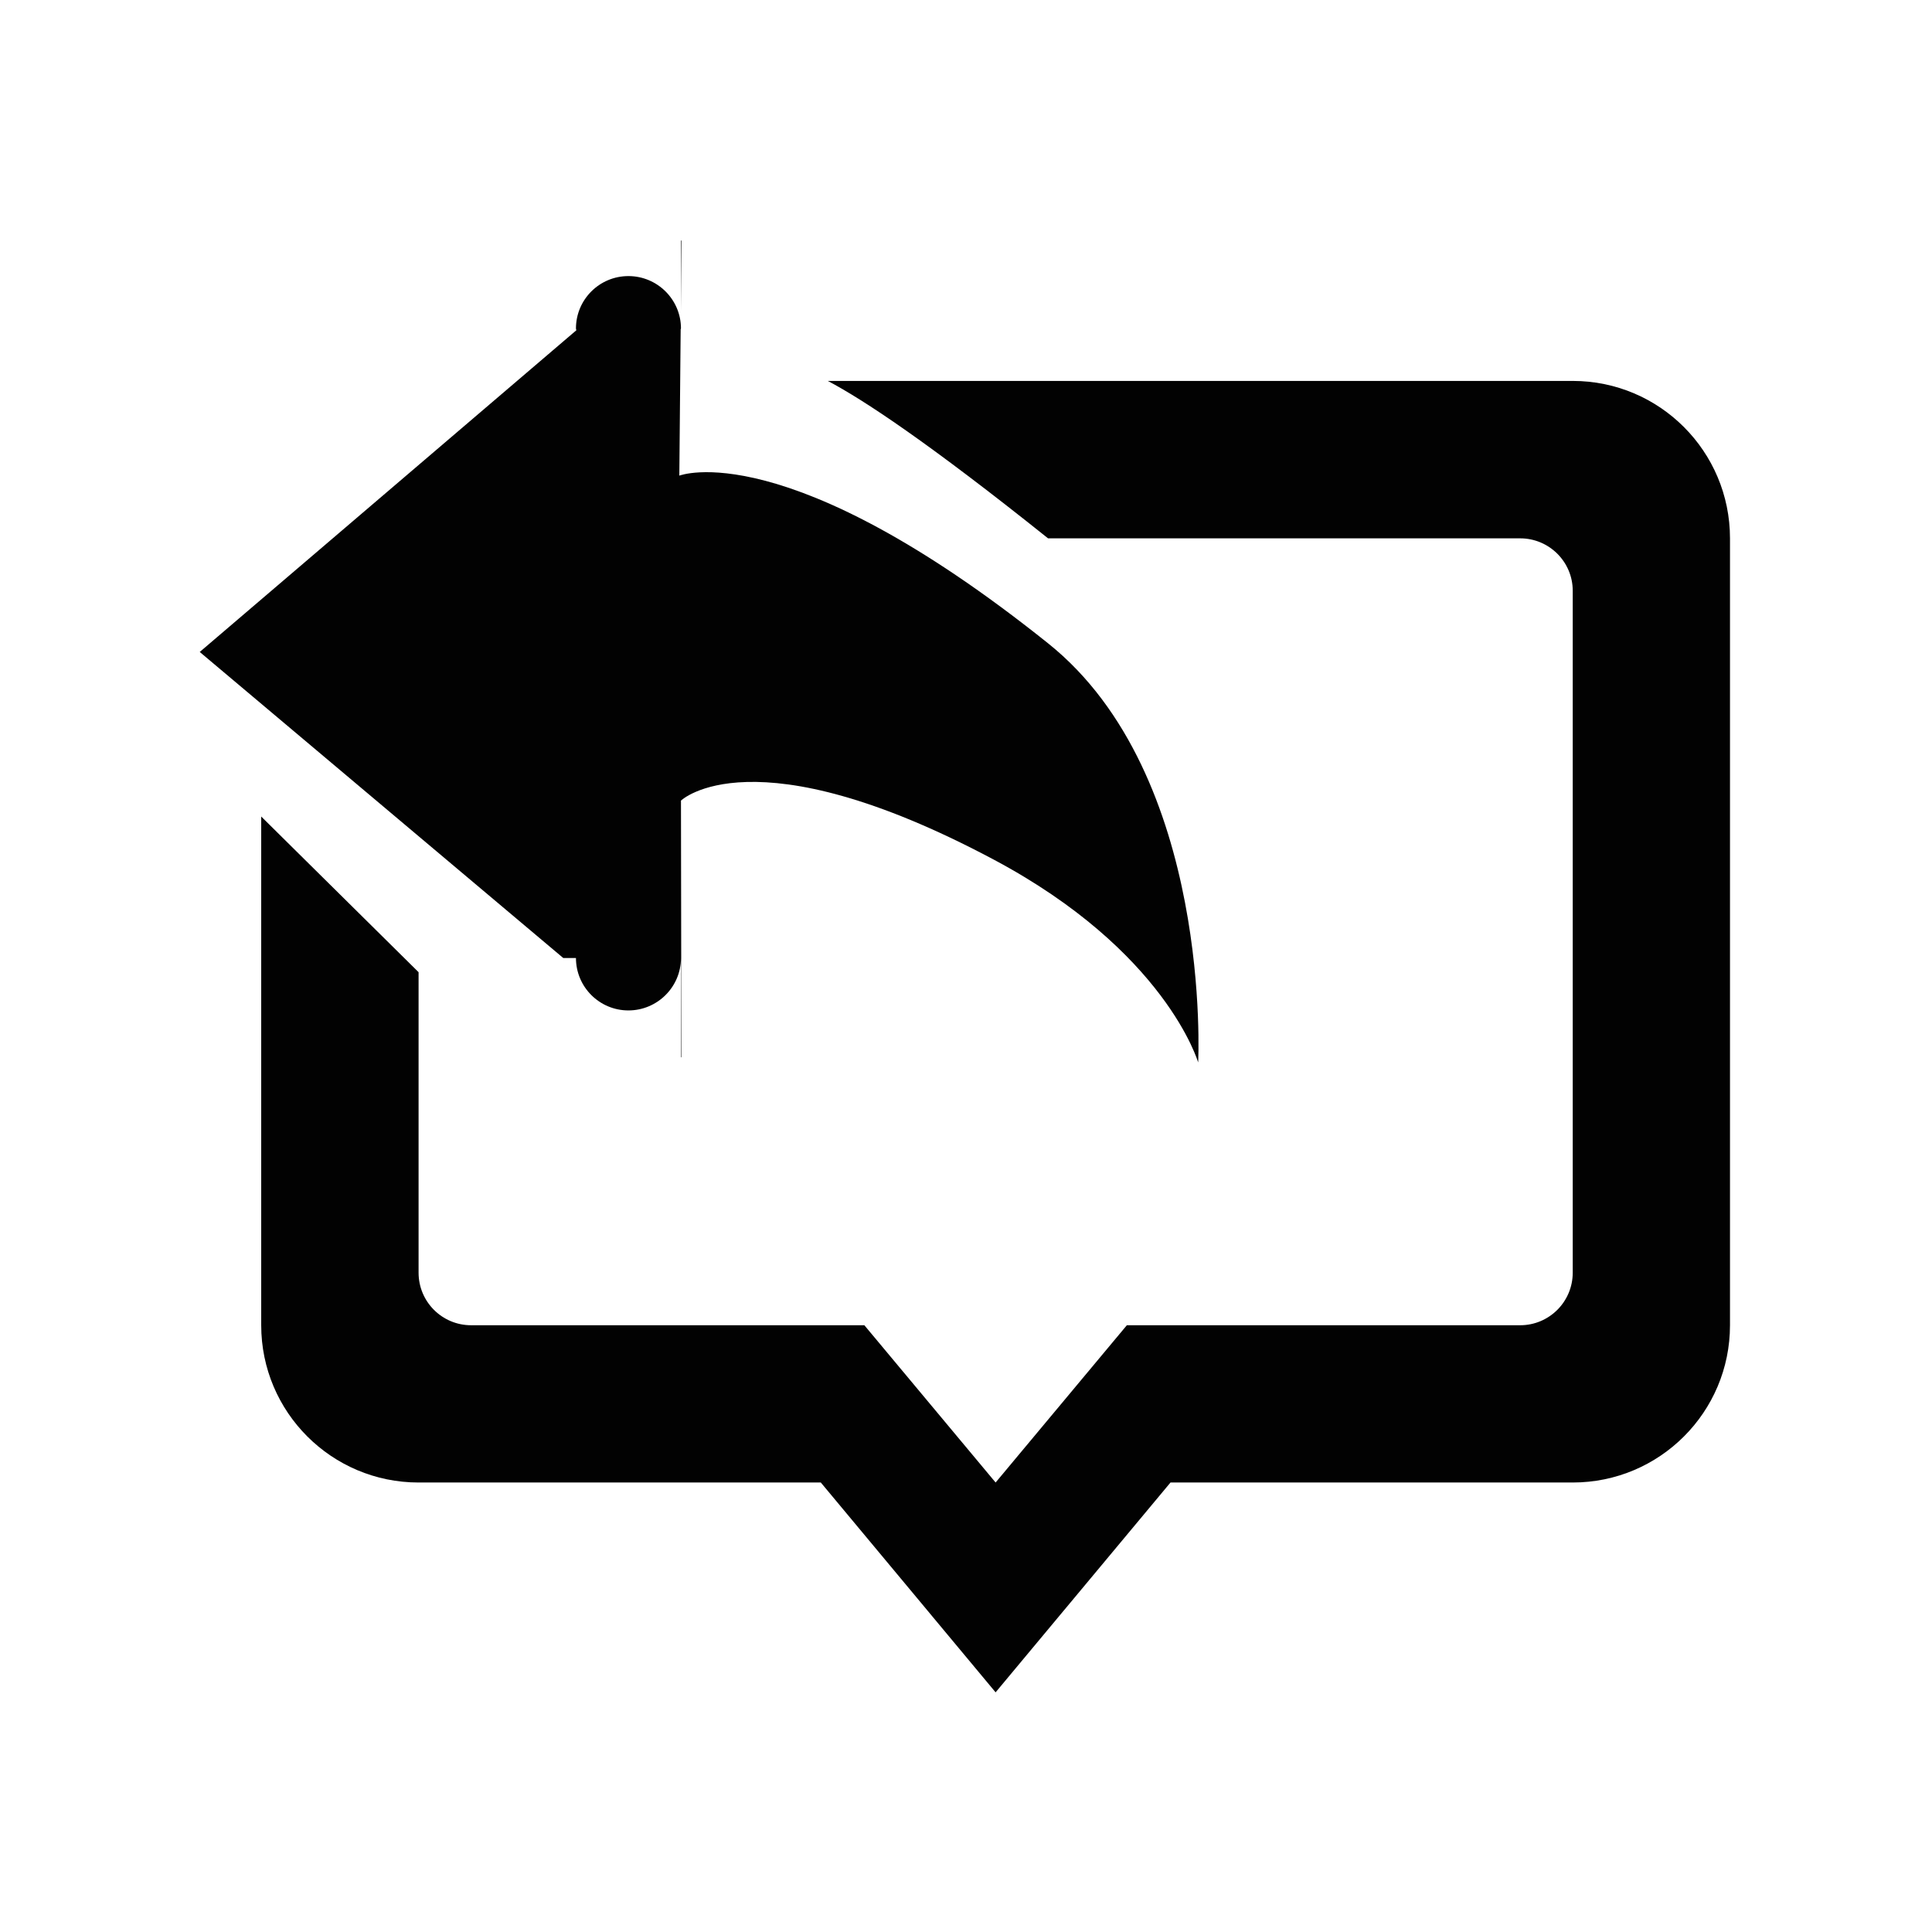
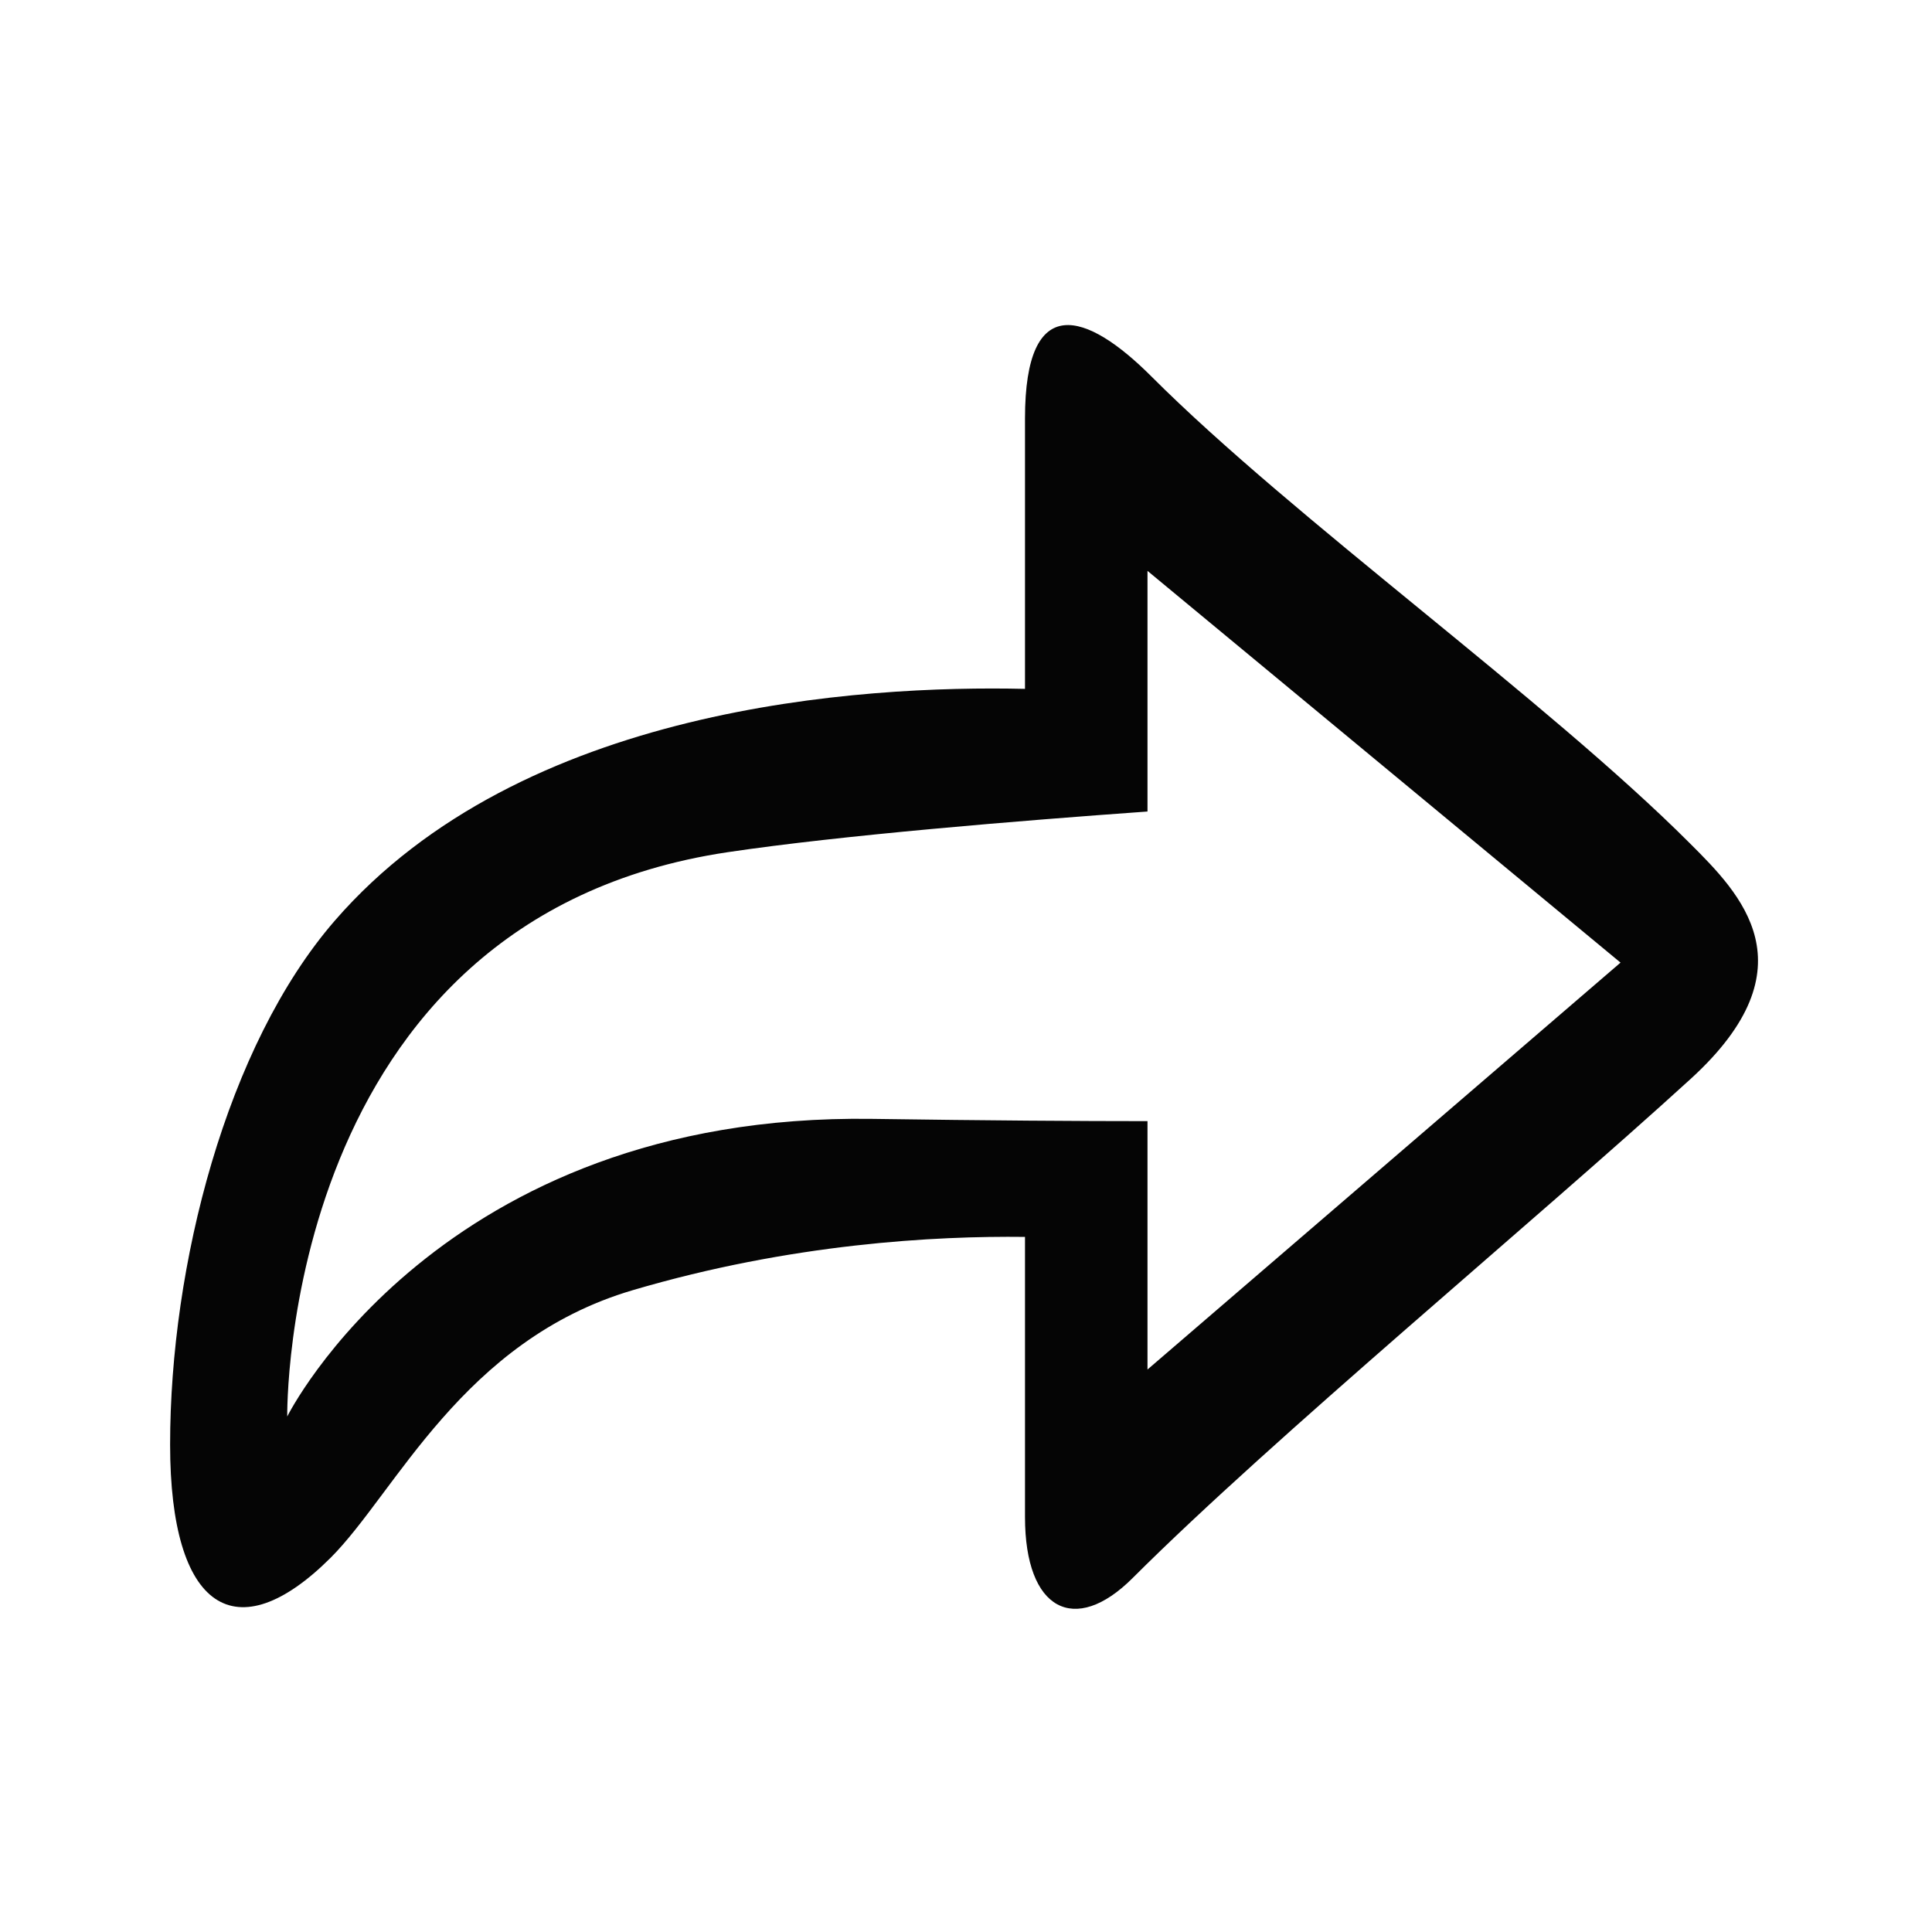
<svg xmlns="http://www.w3.org/2000/svg" version="1.1" id="Layer_1" x="0px" y="0px" width="1000px" height="1000px" viewBox="0 0 1000 1000" enable-background="new 0 0 1000 1000" xml:space="preserve">
-   <path fill-rule="evenodd" clip-rule="evenodd" fill="#020202" d="M103.385,337.455l188.151,158.401h6.575  c0,14.968,12.145,27.139,27.151,27.139c15.008,0,27.205-12.171,27.205-27.139v51.28l0.212,0.212l-0.212-132.96  c0,0,37.068-35.809,161.529,30.347c89.516,47.555,106.167,105.186,106.167,105.186s7.689-148.684-77.689-216.946  C406.718,224.368,351.619,246.19,351.619,246.19l0.689-75.74c0-0.146,0.159-0.278,0.159-0.424c0-14.968-12.197-27.125-27.205-27.125  c-15.007,0-27.151,12.157-27.151,27.125c0,0.357,0.159,0.569,0.213,0.914L103.385,337.455L103.385,337.455z M352.468,124.646v36.564  l0.265-36.843L352.468,124.646L352.468,124.646z M786.838,278.645c15.008,0,27.204,12.171,27.204,27.125v352.969  c0,15.034-12.196,27.205-27.204,27.205H583.255l-67.932,81.401l-67.932-81.401H243.862c-15.061,0-27.205-12.171-27.205-27.205  V503.201l-81.454-80.566v263.309c0,44.97,36.484,81.401,81.454,81.401h208.196l90.47,108.605l90.522-108.605h208.196  c44.97,0,81.401-36.432,81.401-81.401V278.645c0-44.969-36.432-81.48-81.401-81.48H428.46c18.454,9.718,52.182,32.03,114.015,81.48  H786.838L786.838,278.645z" />
+   <path fill-rule="evenodd" clip-rule="evenodd" fill="#050505" d="M875.131,558.396c-81.267,74.17-215.938,185.548-288.843,258.36  c-29.958,29.988-55.751,16.783-55.751-31.531c0-40.51,0-90.738,0-145.008c-46.402-0.556-121.066,3.394-203.041,27.582  c-87.931,25.916-122.64,104.684-156.27,138.405c-48.963,48.87-83.179,27.212-83.179-58.497c0-92.403,28.971-206.312,85.277-271.21  c96.507-111.239,272.336-121.853,357.212-119.939c0-52.419,0-100.812,0-139.994c0-66.241,32.087-55.041,65.315-21.828  c73.769,73.83,204.614,167.483,278.938,241.869C900.707,462.475,938.687,500.377,875.131,558.396L875.131,558.396z M593.939,295.484  v124.553c-66.179,4.735-158.768,12.325-217.203,21.041c-231.796,34.57-228.063,292.098-228.063,292.098  c0-0.031,78.211-157.194,302.664-154.048c60.286,0.864,107.337,1.173,142.602,1.173v128.563l244.847-210.616L593.939,295.484  L593.939,295.484z" />
</svg>
